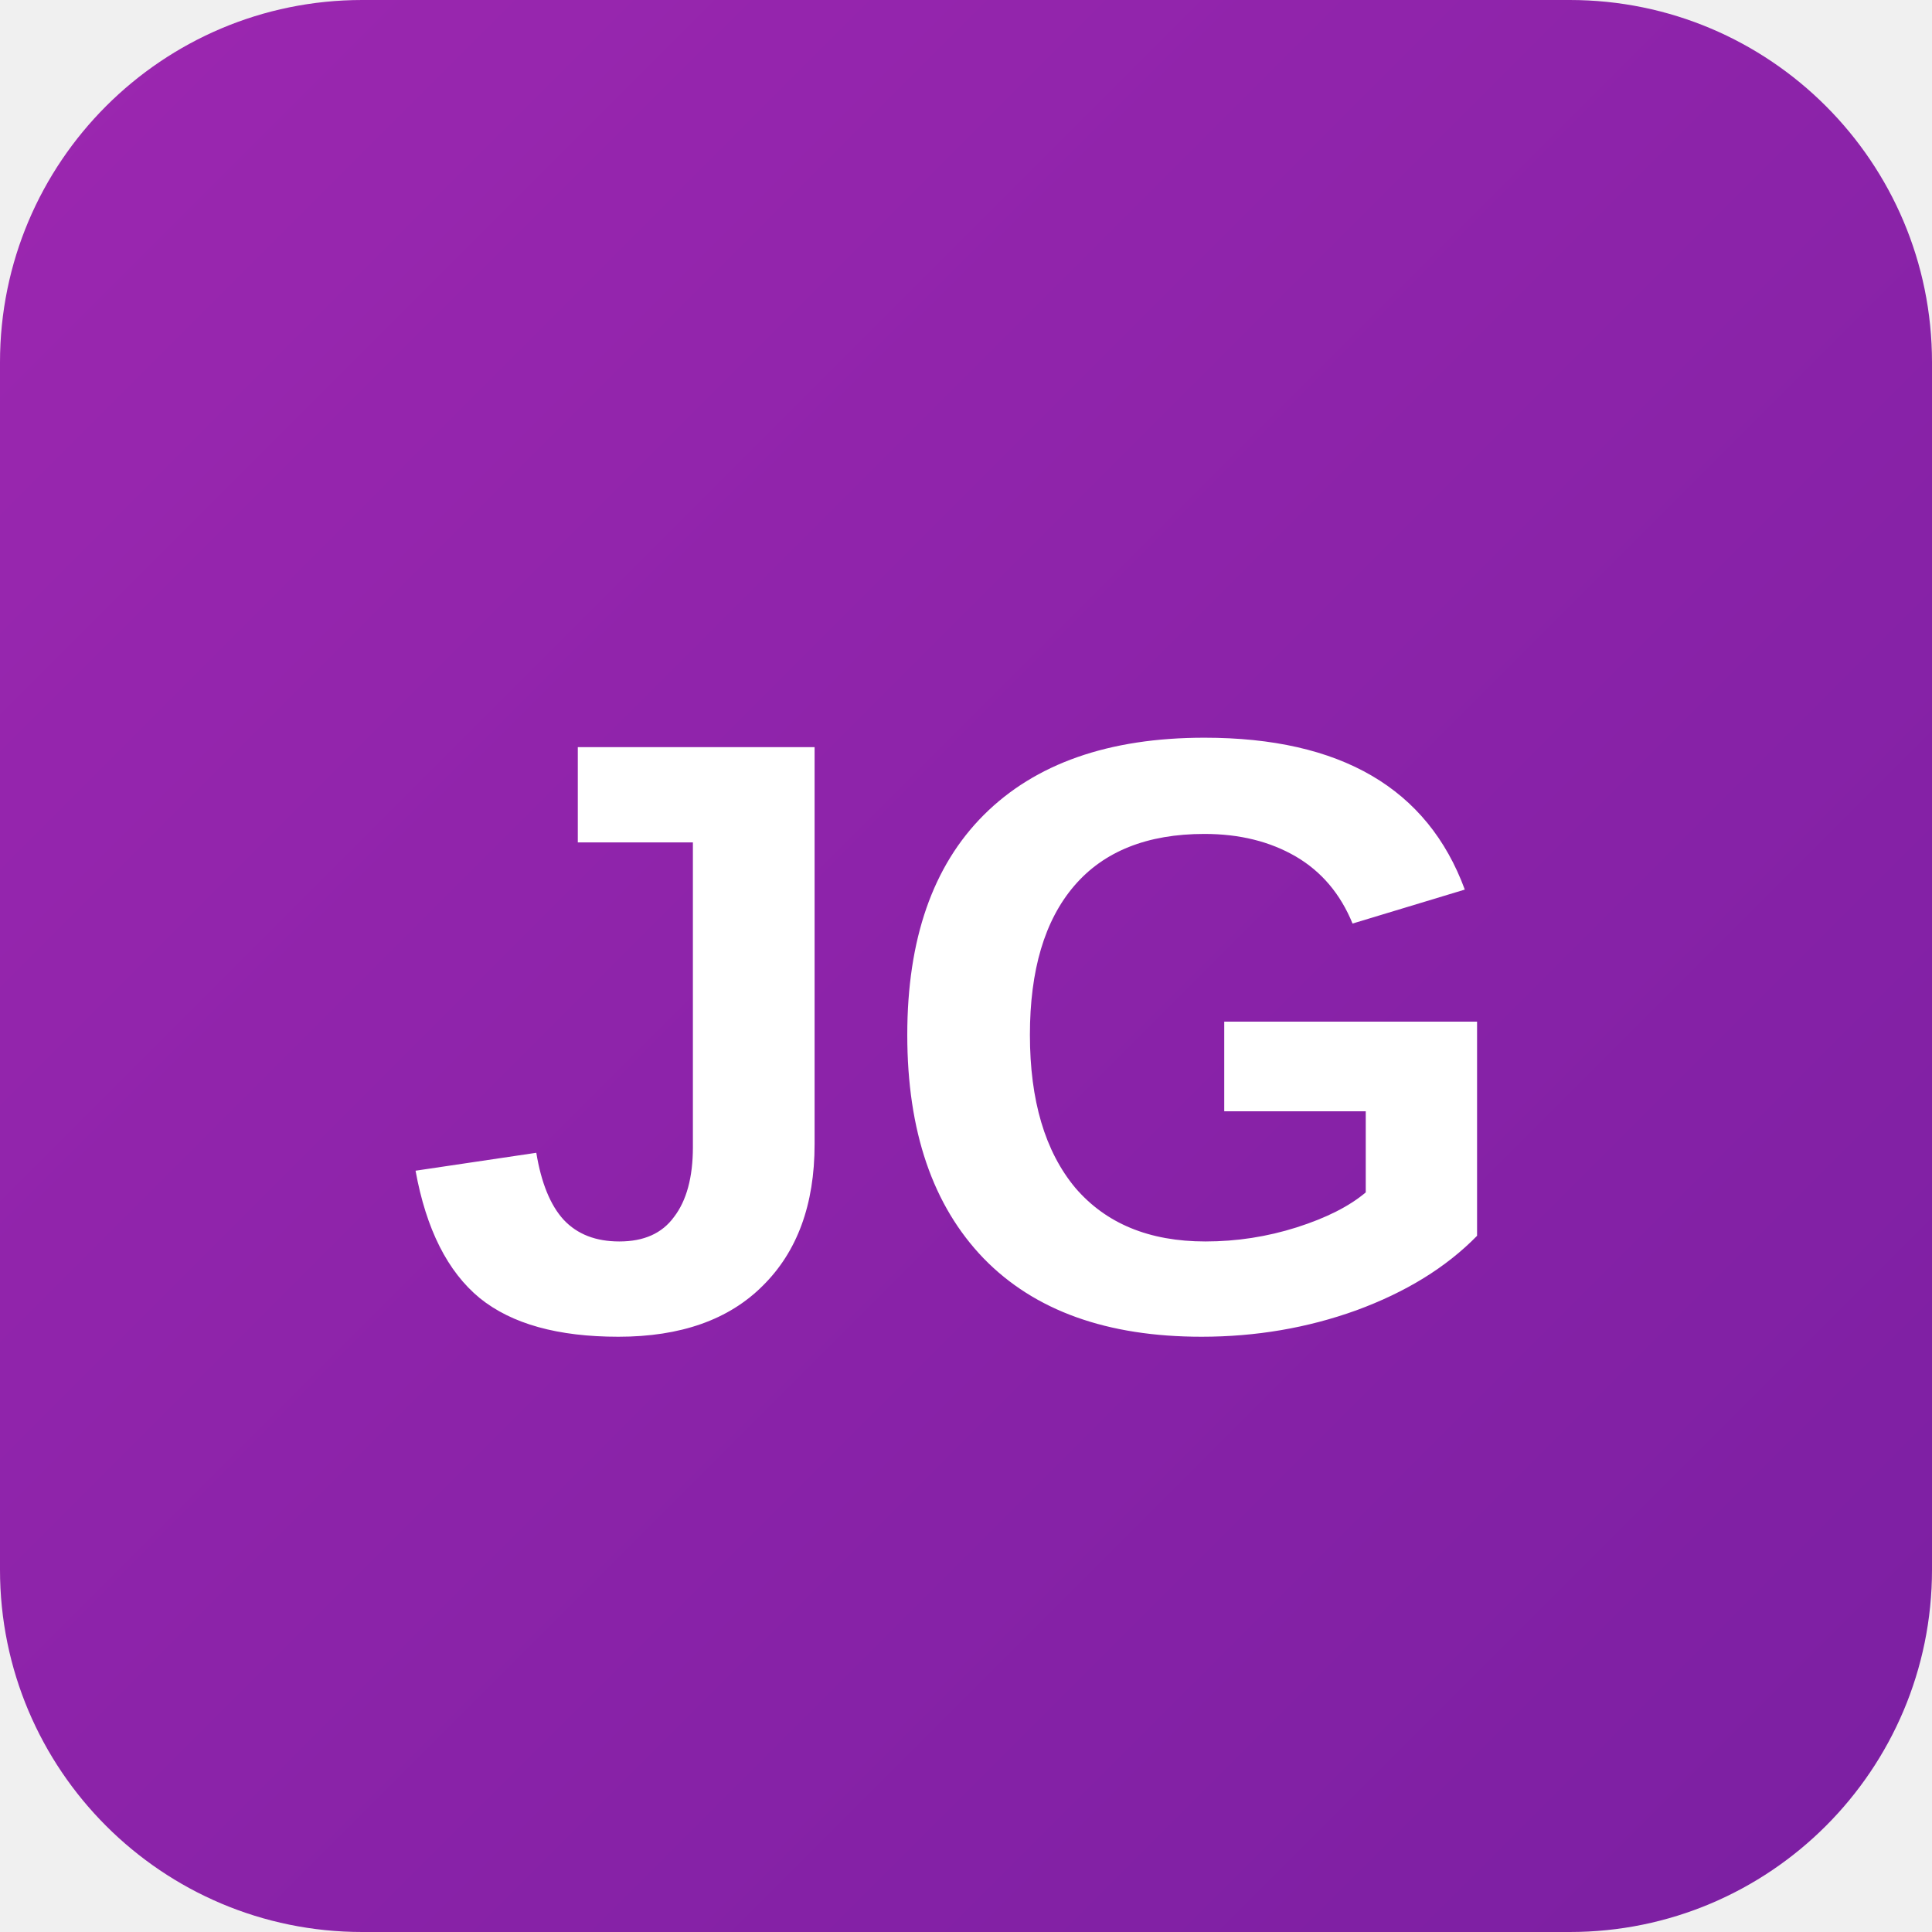
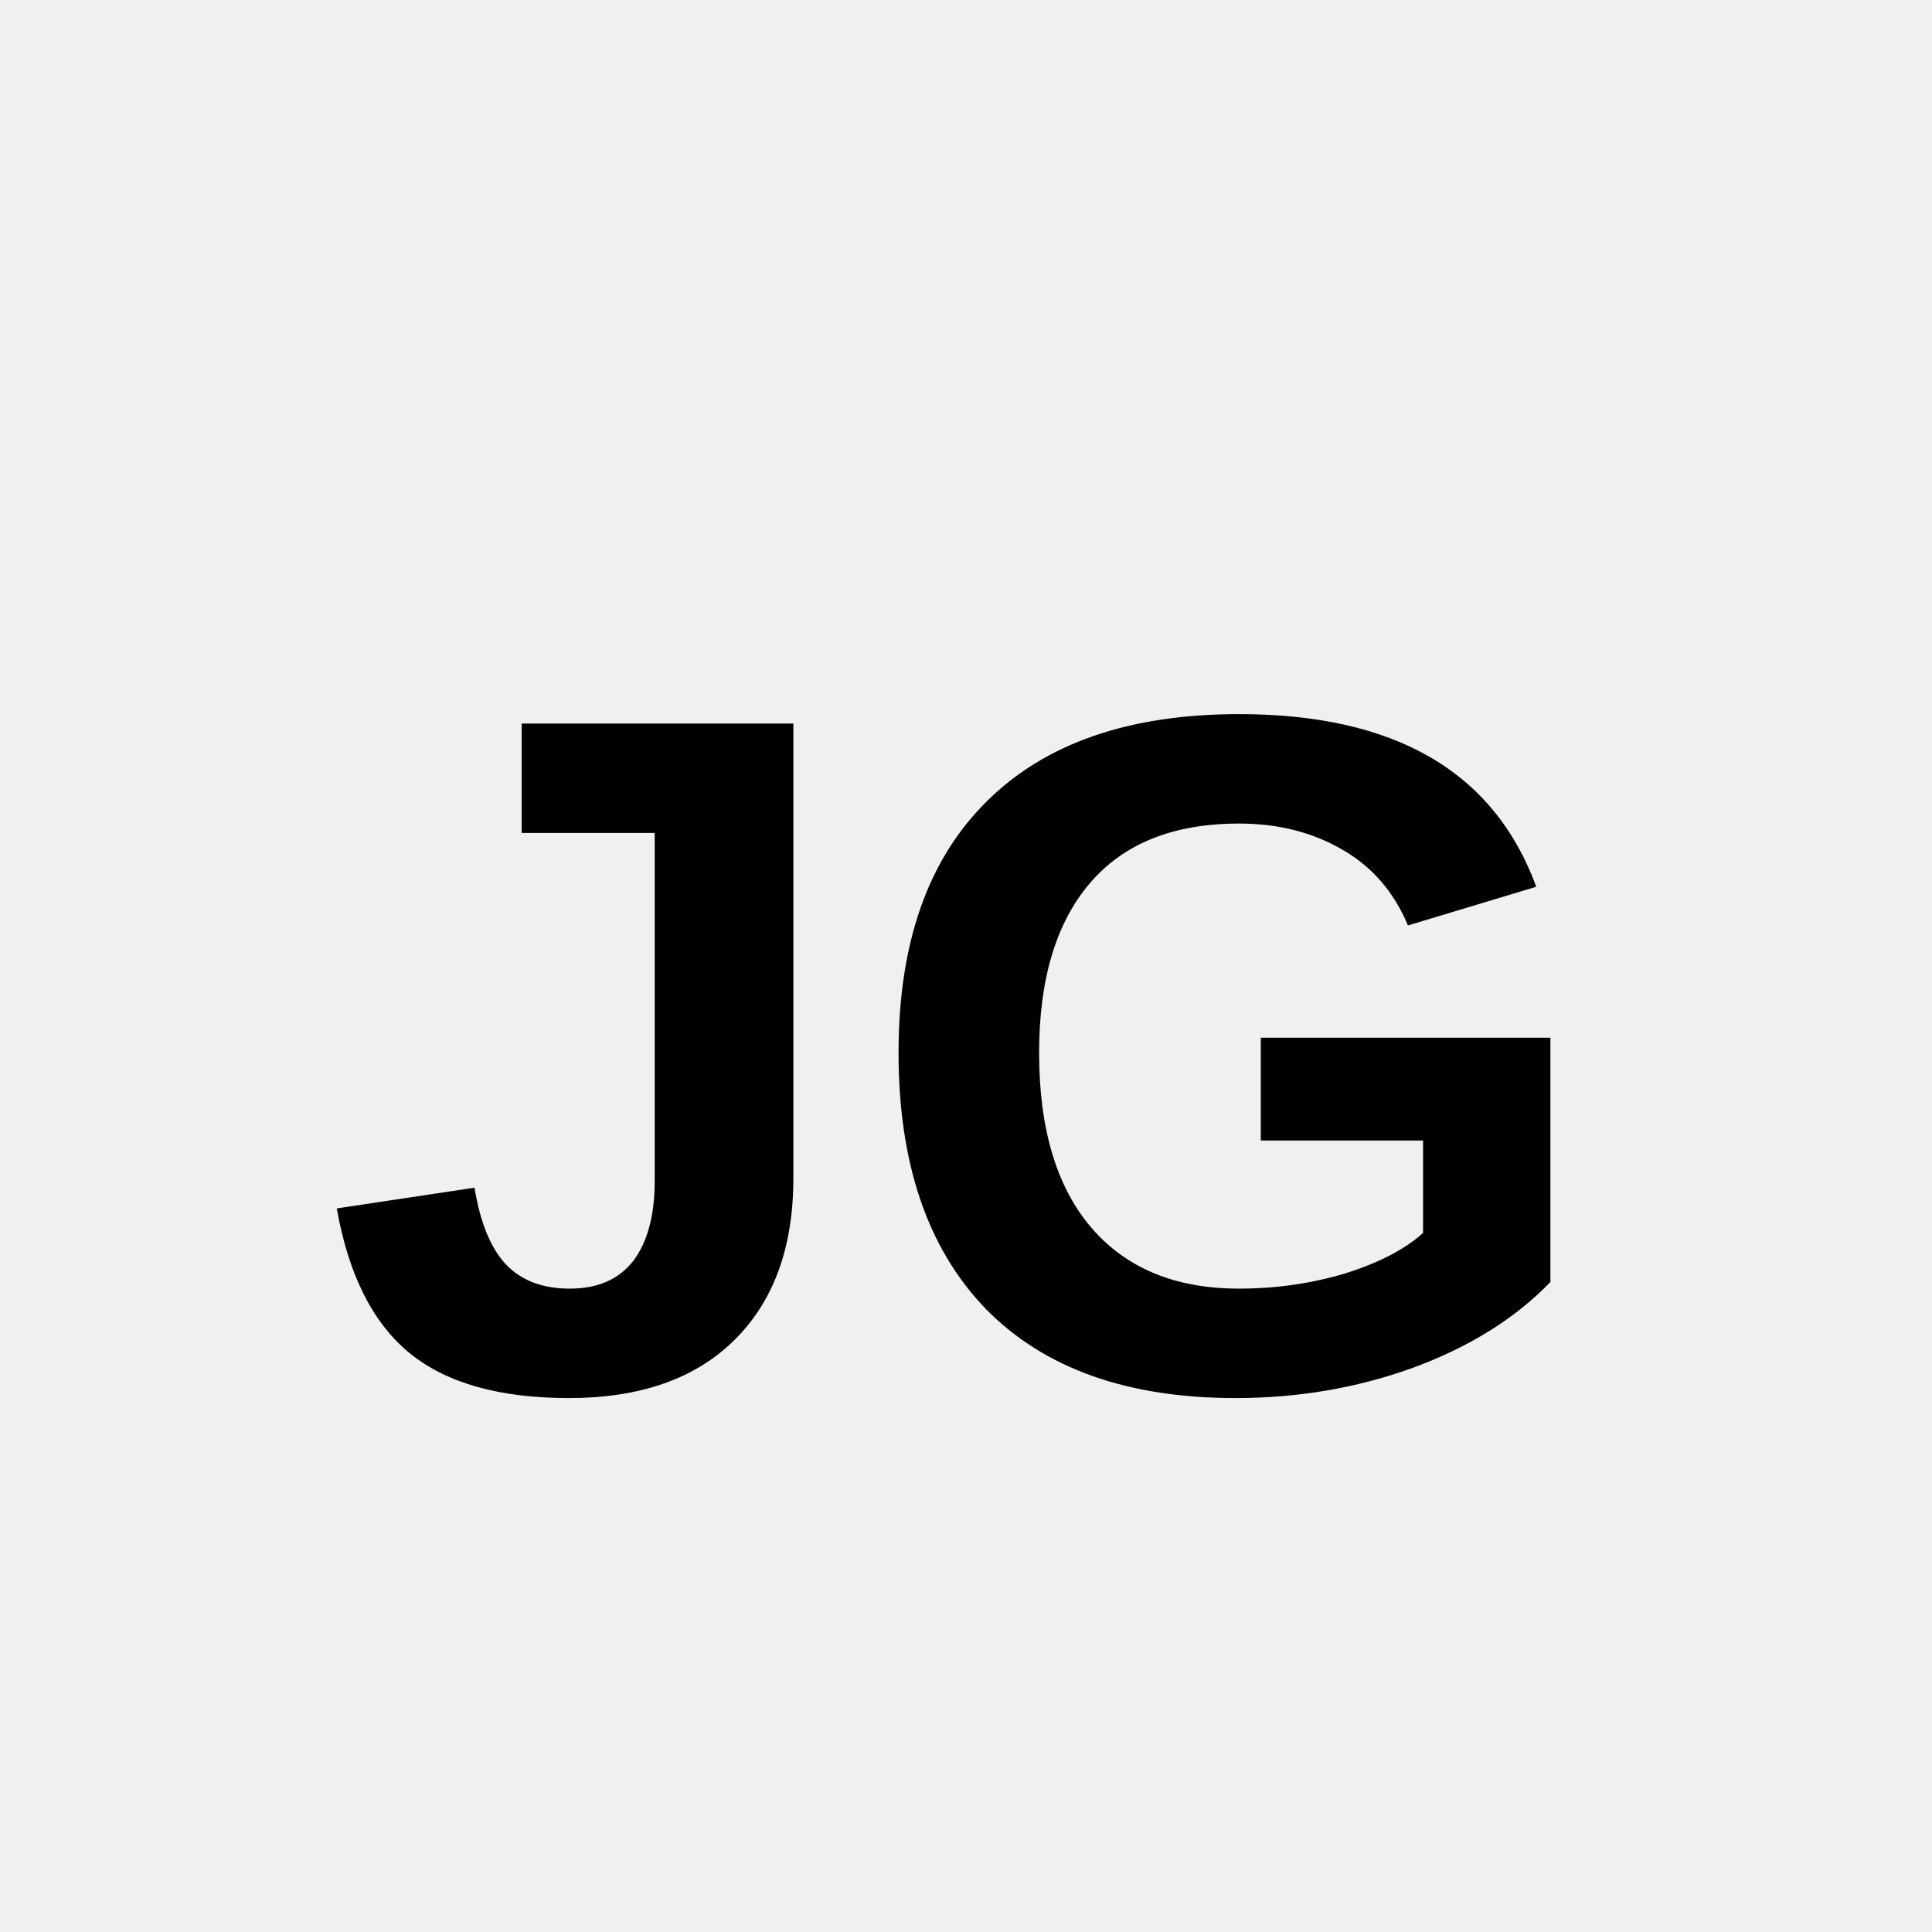
<svg xmlns="http://www.w3.org/2000/svg" viewBox="0 0 32 32">
-   <defs>
-     <linearGradient id="grad" x1="0%" y1="0%" x2="100%" y2="100%">
-       <stop offset="0%" style="stop-color:#9c27b0" />
-       <stop offset="100%" style="stop-color:#7b1fa2" />
-     </linearGradient>
-   </defs>
-   <rect width="32" height="32" rx="6" fill="url(#grad)" />
-   <text x="16" y="22" font-family="Arial, sans-serif" font-size="14" font-weight="700" fill="white" text-anchor="middle">JG</text>
+   <style>
+     .jg-text { fill: #000000; }
+     @media (prefers-color-scheme: dark) {
+       .jg-text { fill: #ffffff; }
+     }
+   </style>
+   <text x="16" y="23" font-family="Arial, sans-serif" font-size="16" font-weight="700" text-anchor="middle" class="jg-text">JG</text>
</svg>
